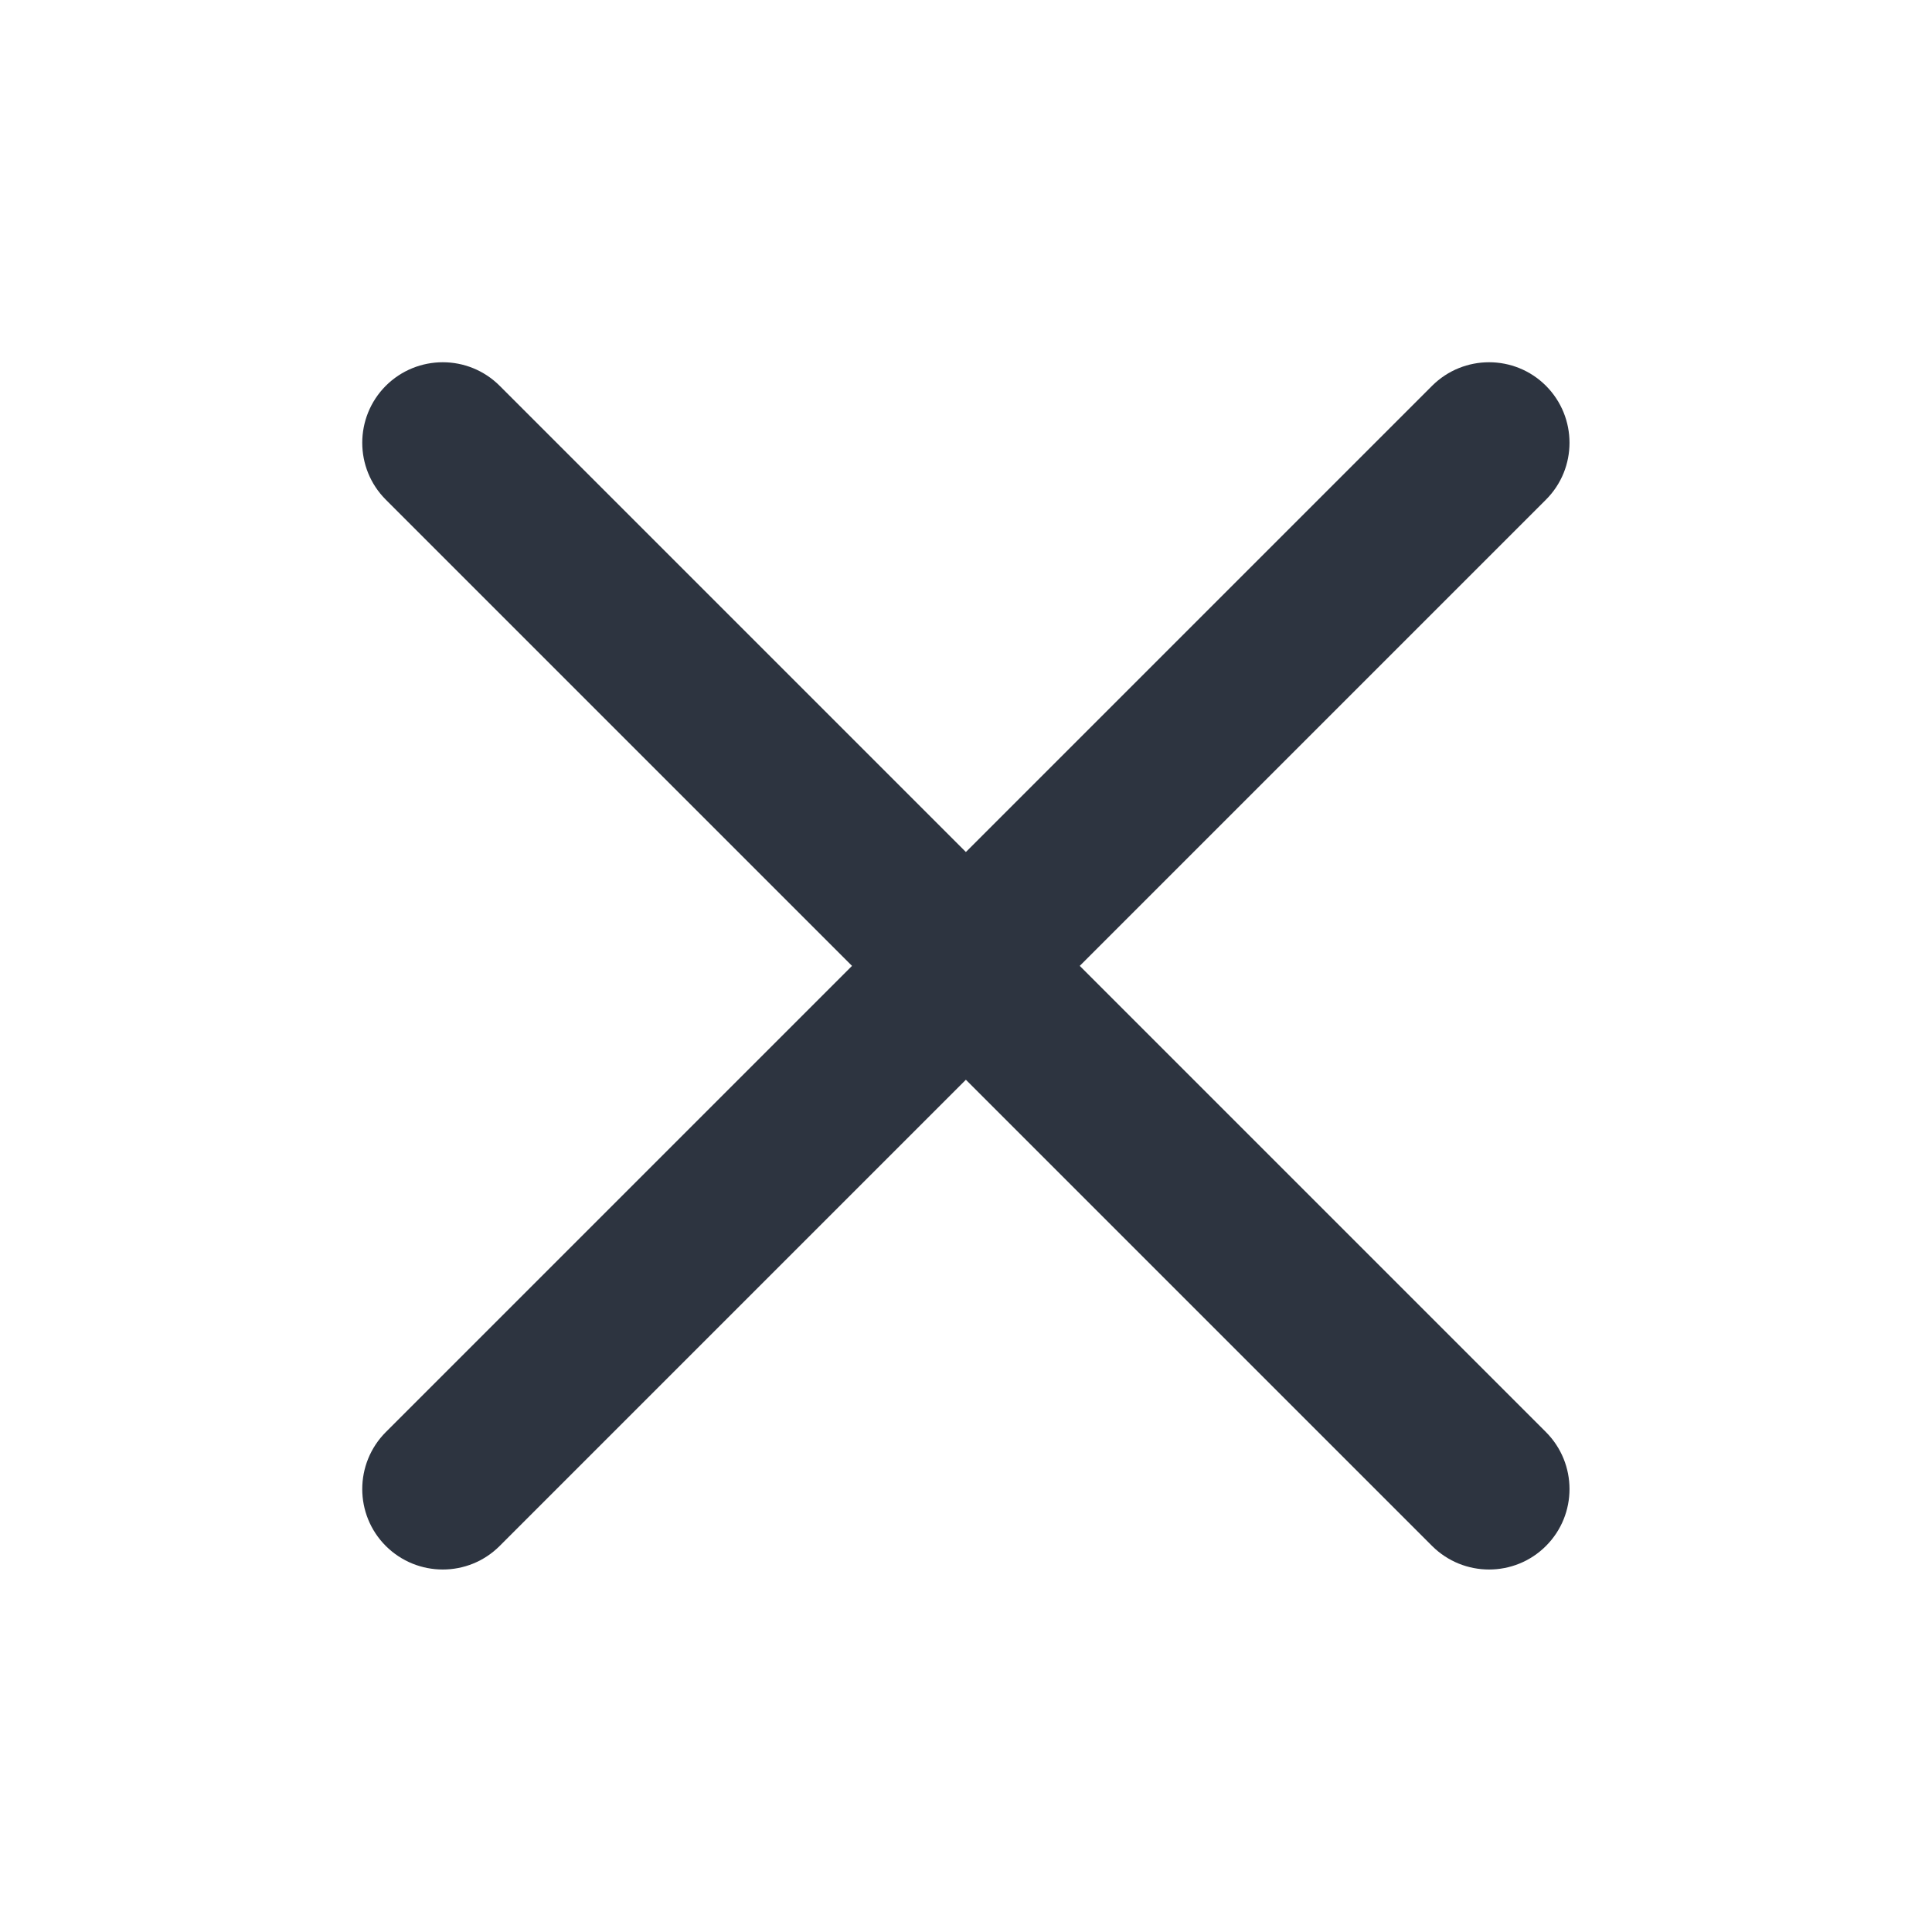
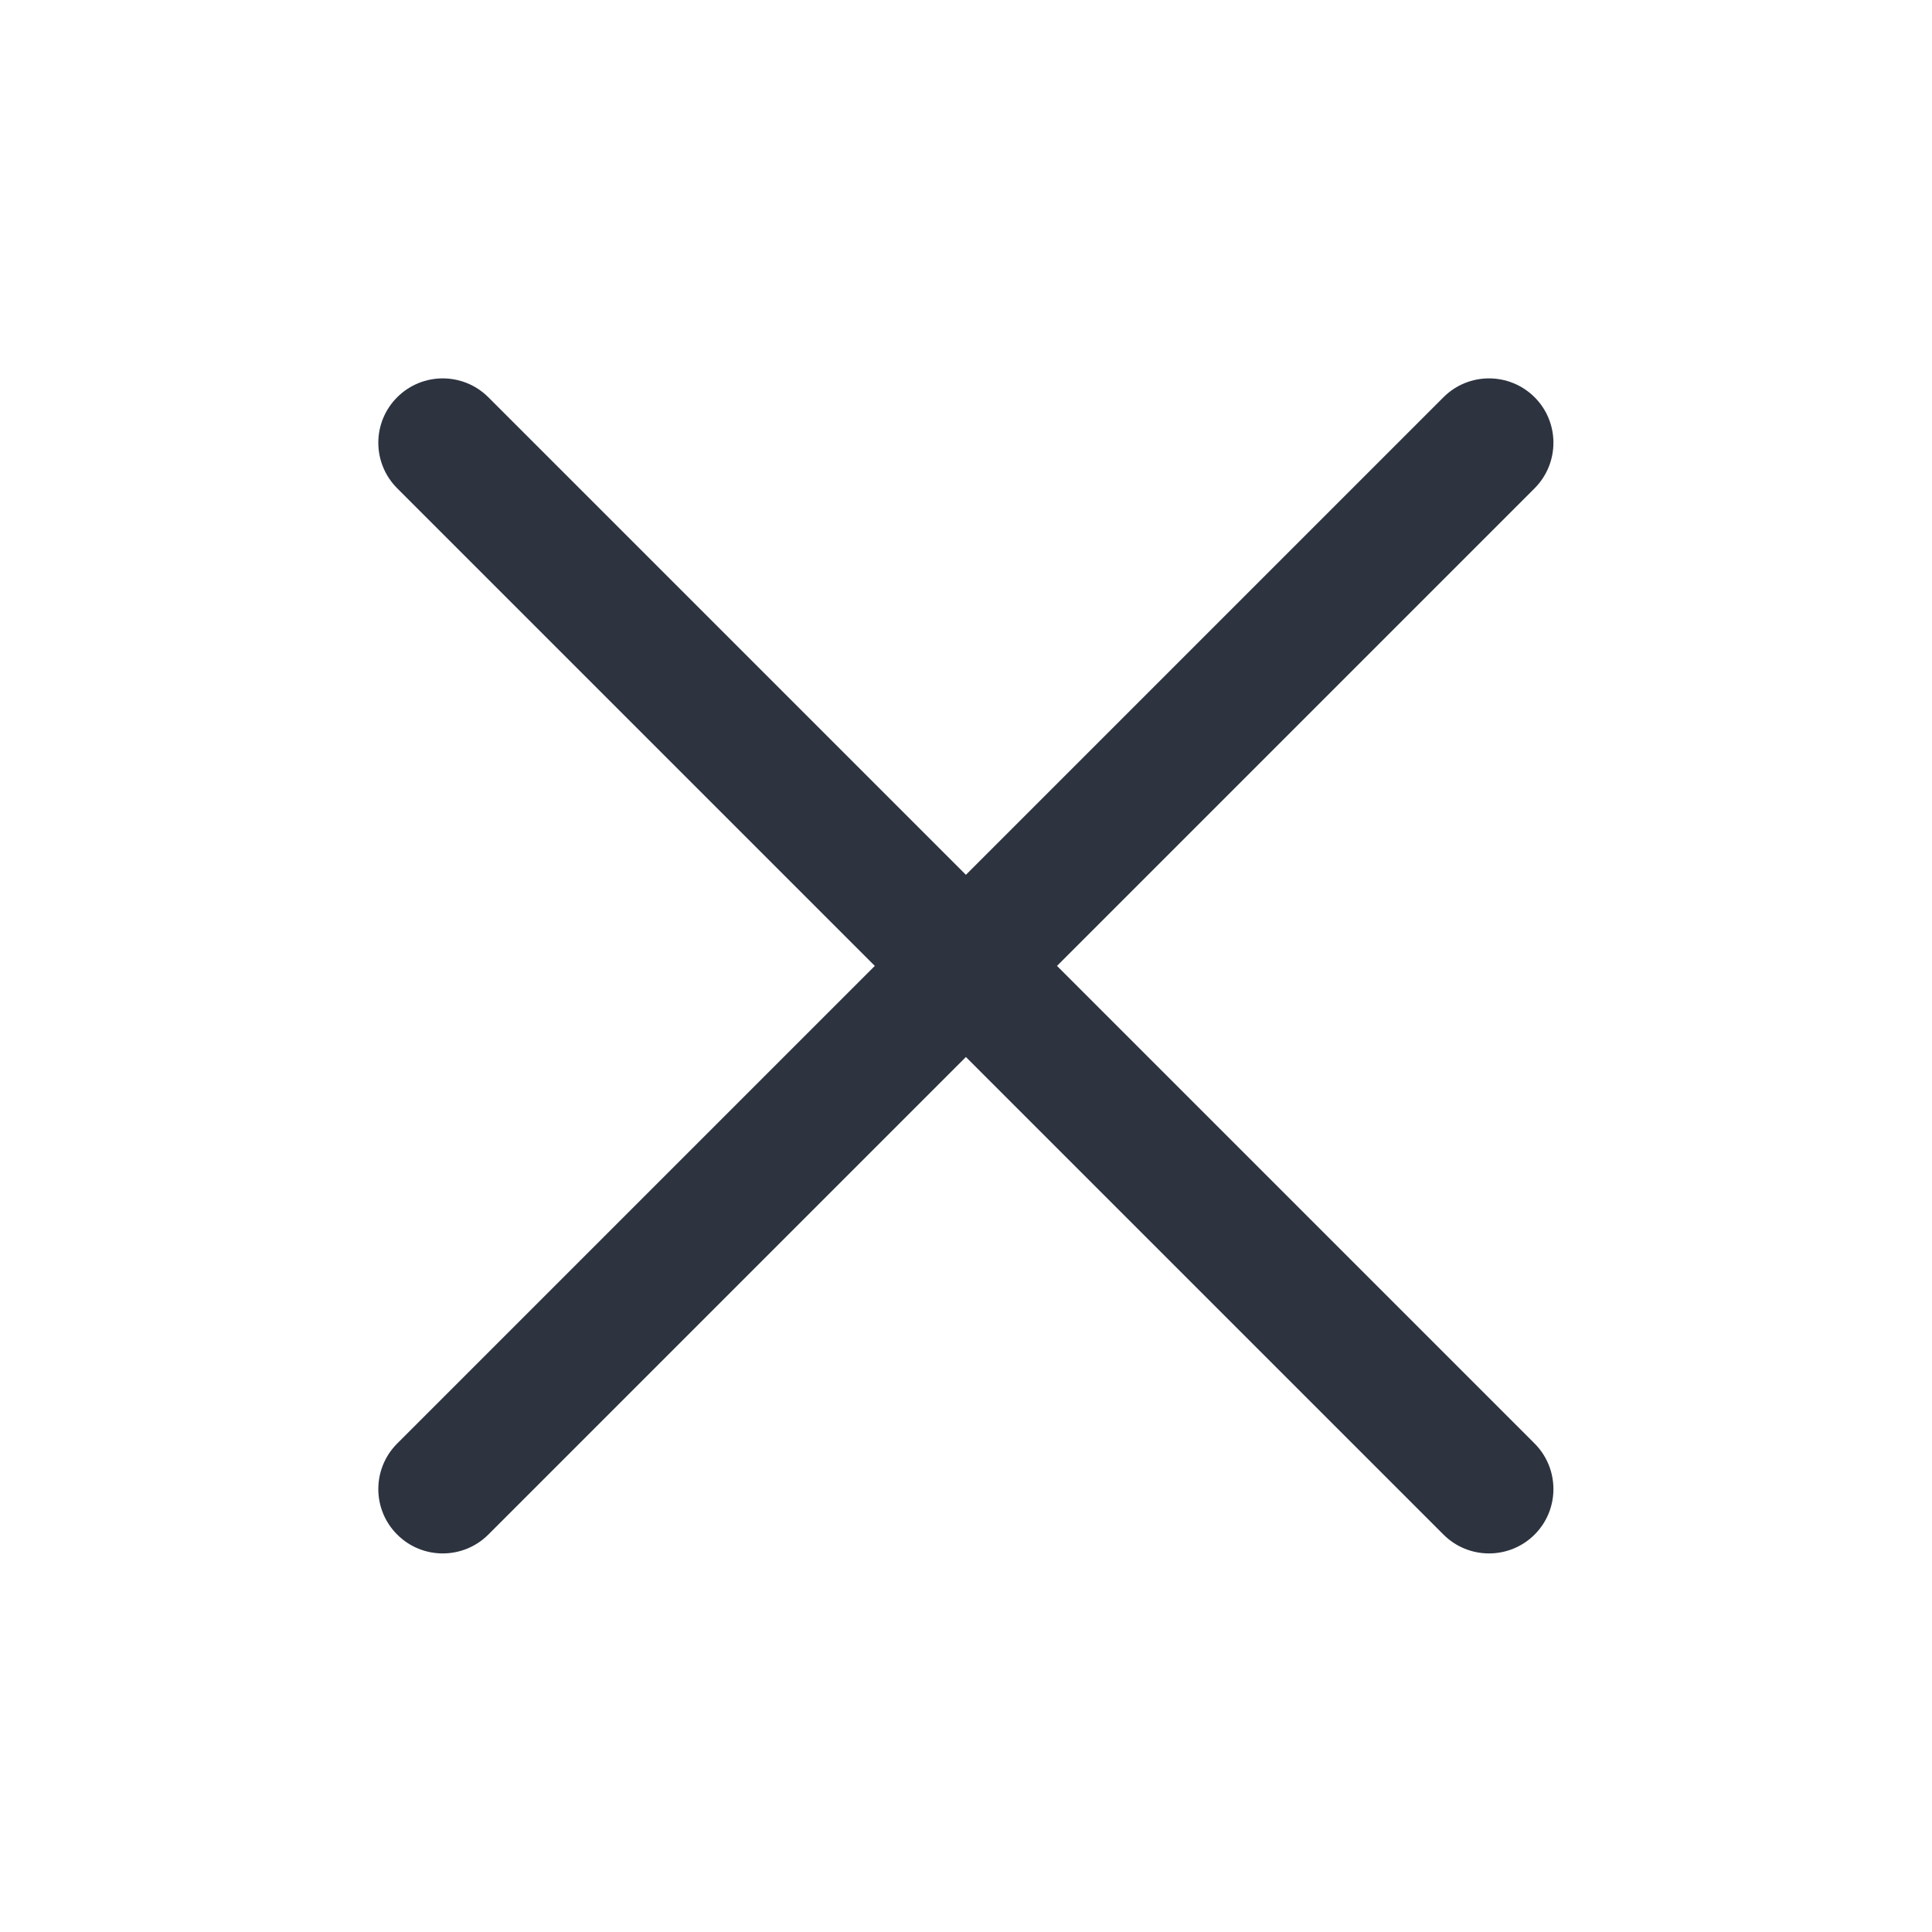
- <svg xmlns="http://www.w3.org/2000/svg" width="16" height="16" viewBox="0 0 16 16" fill="none">
-   <path fill-rule="evenodd" clip-rule="evenodd" d="M12.803 4.138C13.063 3.878 13.063 3.456 12.803 3.195C12.543 2.935 12.121 2.935 11.86 3.195L7.999 7.056L4.138 3.195C3.878 2.935 3.456 2.935 3.195 3.195C2.935 3.456 2.935 3.878 3.195 4.138L7.056 7.999L3.195 11.86C2.935 12.121 2.935 12.543 3.195 12.803C3.456 13.063 3.878 13.063 4.138 12.803L7.999 8.942L11.86 12.803C12.121 13.063 12.543 13.063 12.803 12.803C13.063 12.543 13.063 12.121 12.803 11.86L8.942 7.999L12.803 4.138Z" fill="#2D3440" />
+ <svg xmlns="http://www.w3.org/2000/svg" width="20" height="20" viewBox="0 0 20 20" fill="none">
+   <path fill-rule="evenodd" clip-rule="evenodd" d="M15.886 5.055C16.146 4.794 16.146 4.372 15.886 4.112C15.625 3.852 15.203 3.852 14.943 4.112L9.999 9.056L5.055 4.112C4.794 3.852 4.372 3.852 4.112 4.112C3.851 4.372 3.851 4.794 4.112 5.055L9.056 9.999L4.112 14.943C3.851 15.204 3.851 15.626 4.112 15.886C4.372 16.146 4.794 16.146 5.055 15.886L9.999 10.942L14.943 15.886C15.203 16.146 15.625 16.146 15.886 15.886C16.146 15.626 16.146 15.204 15.886 14.943L10.942 9.999L15.886 5.055Z" fill="#2D3440" />
</svg>
